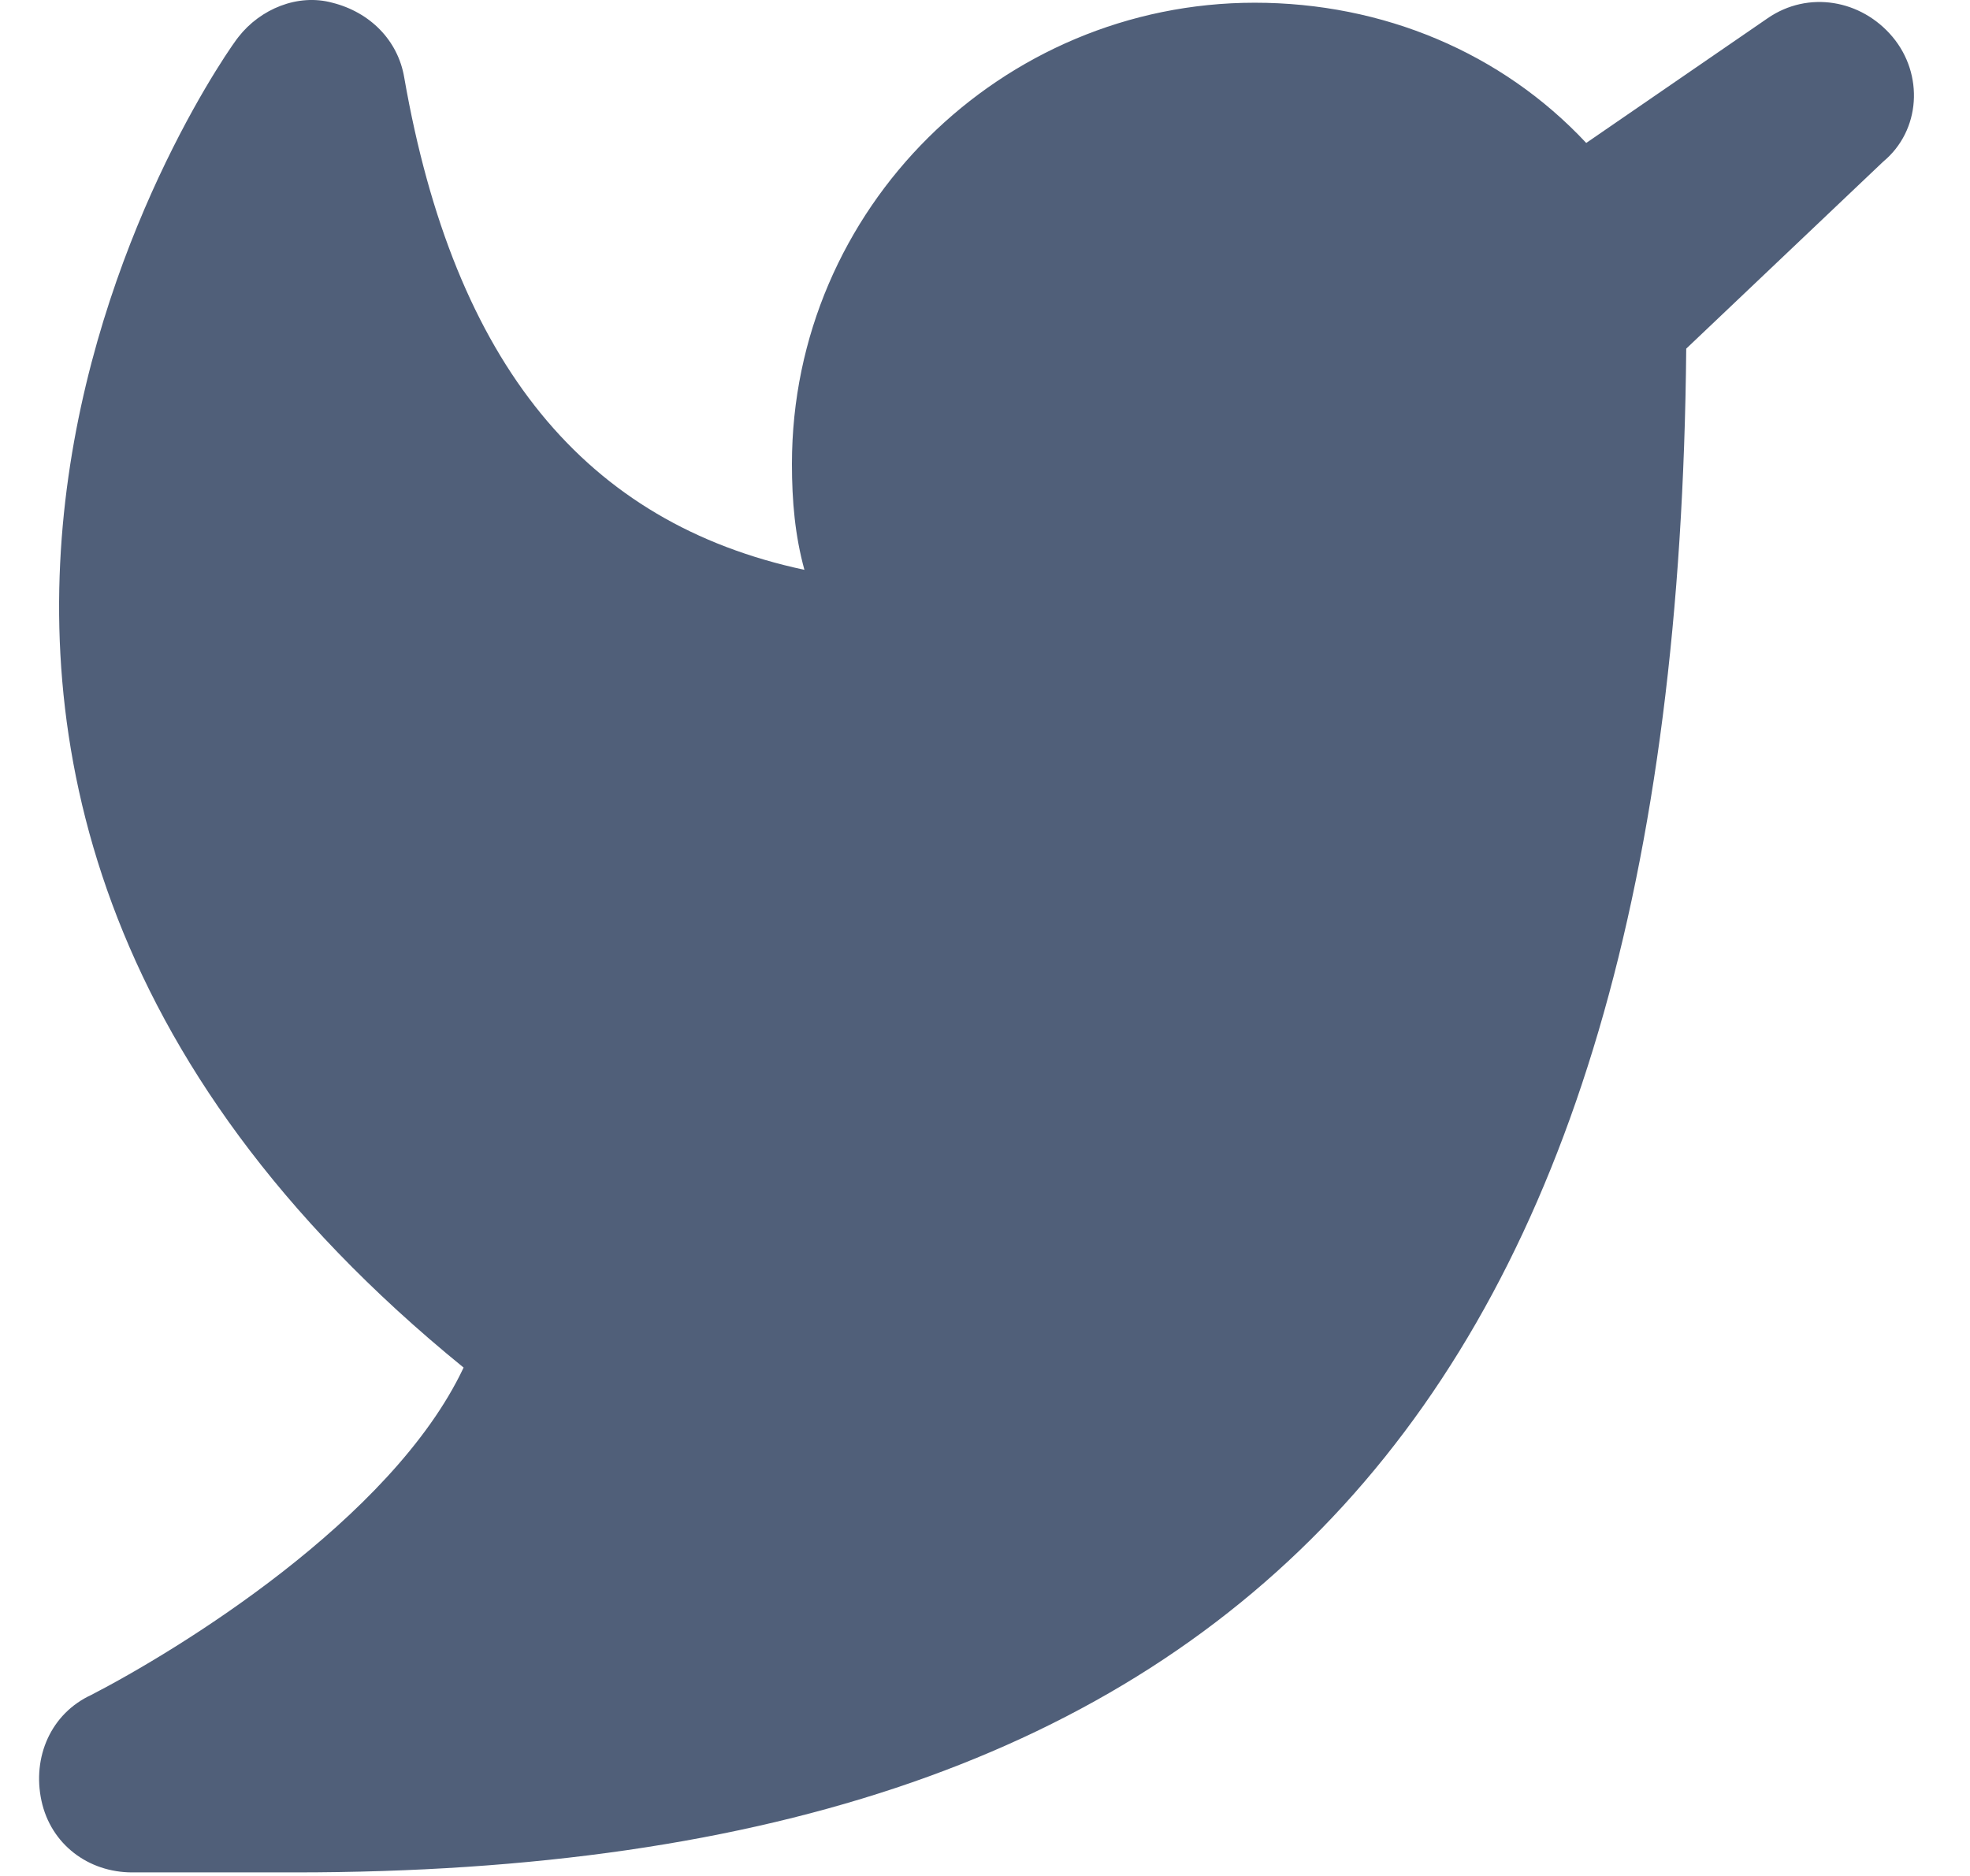
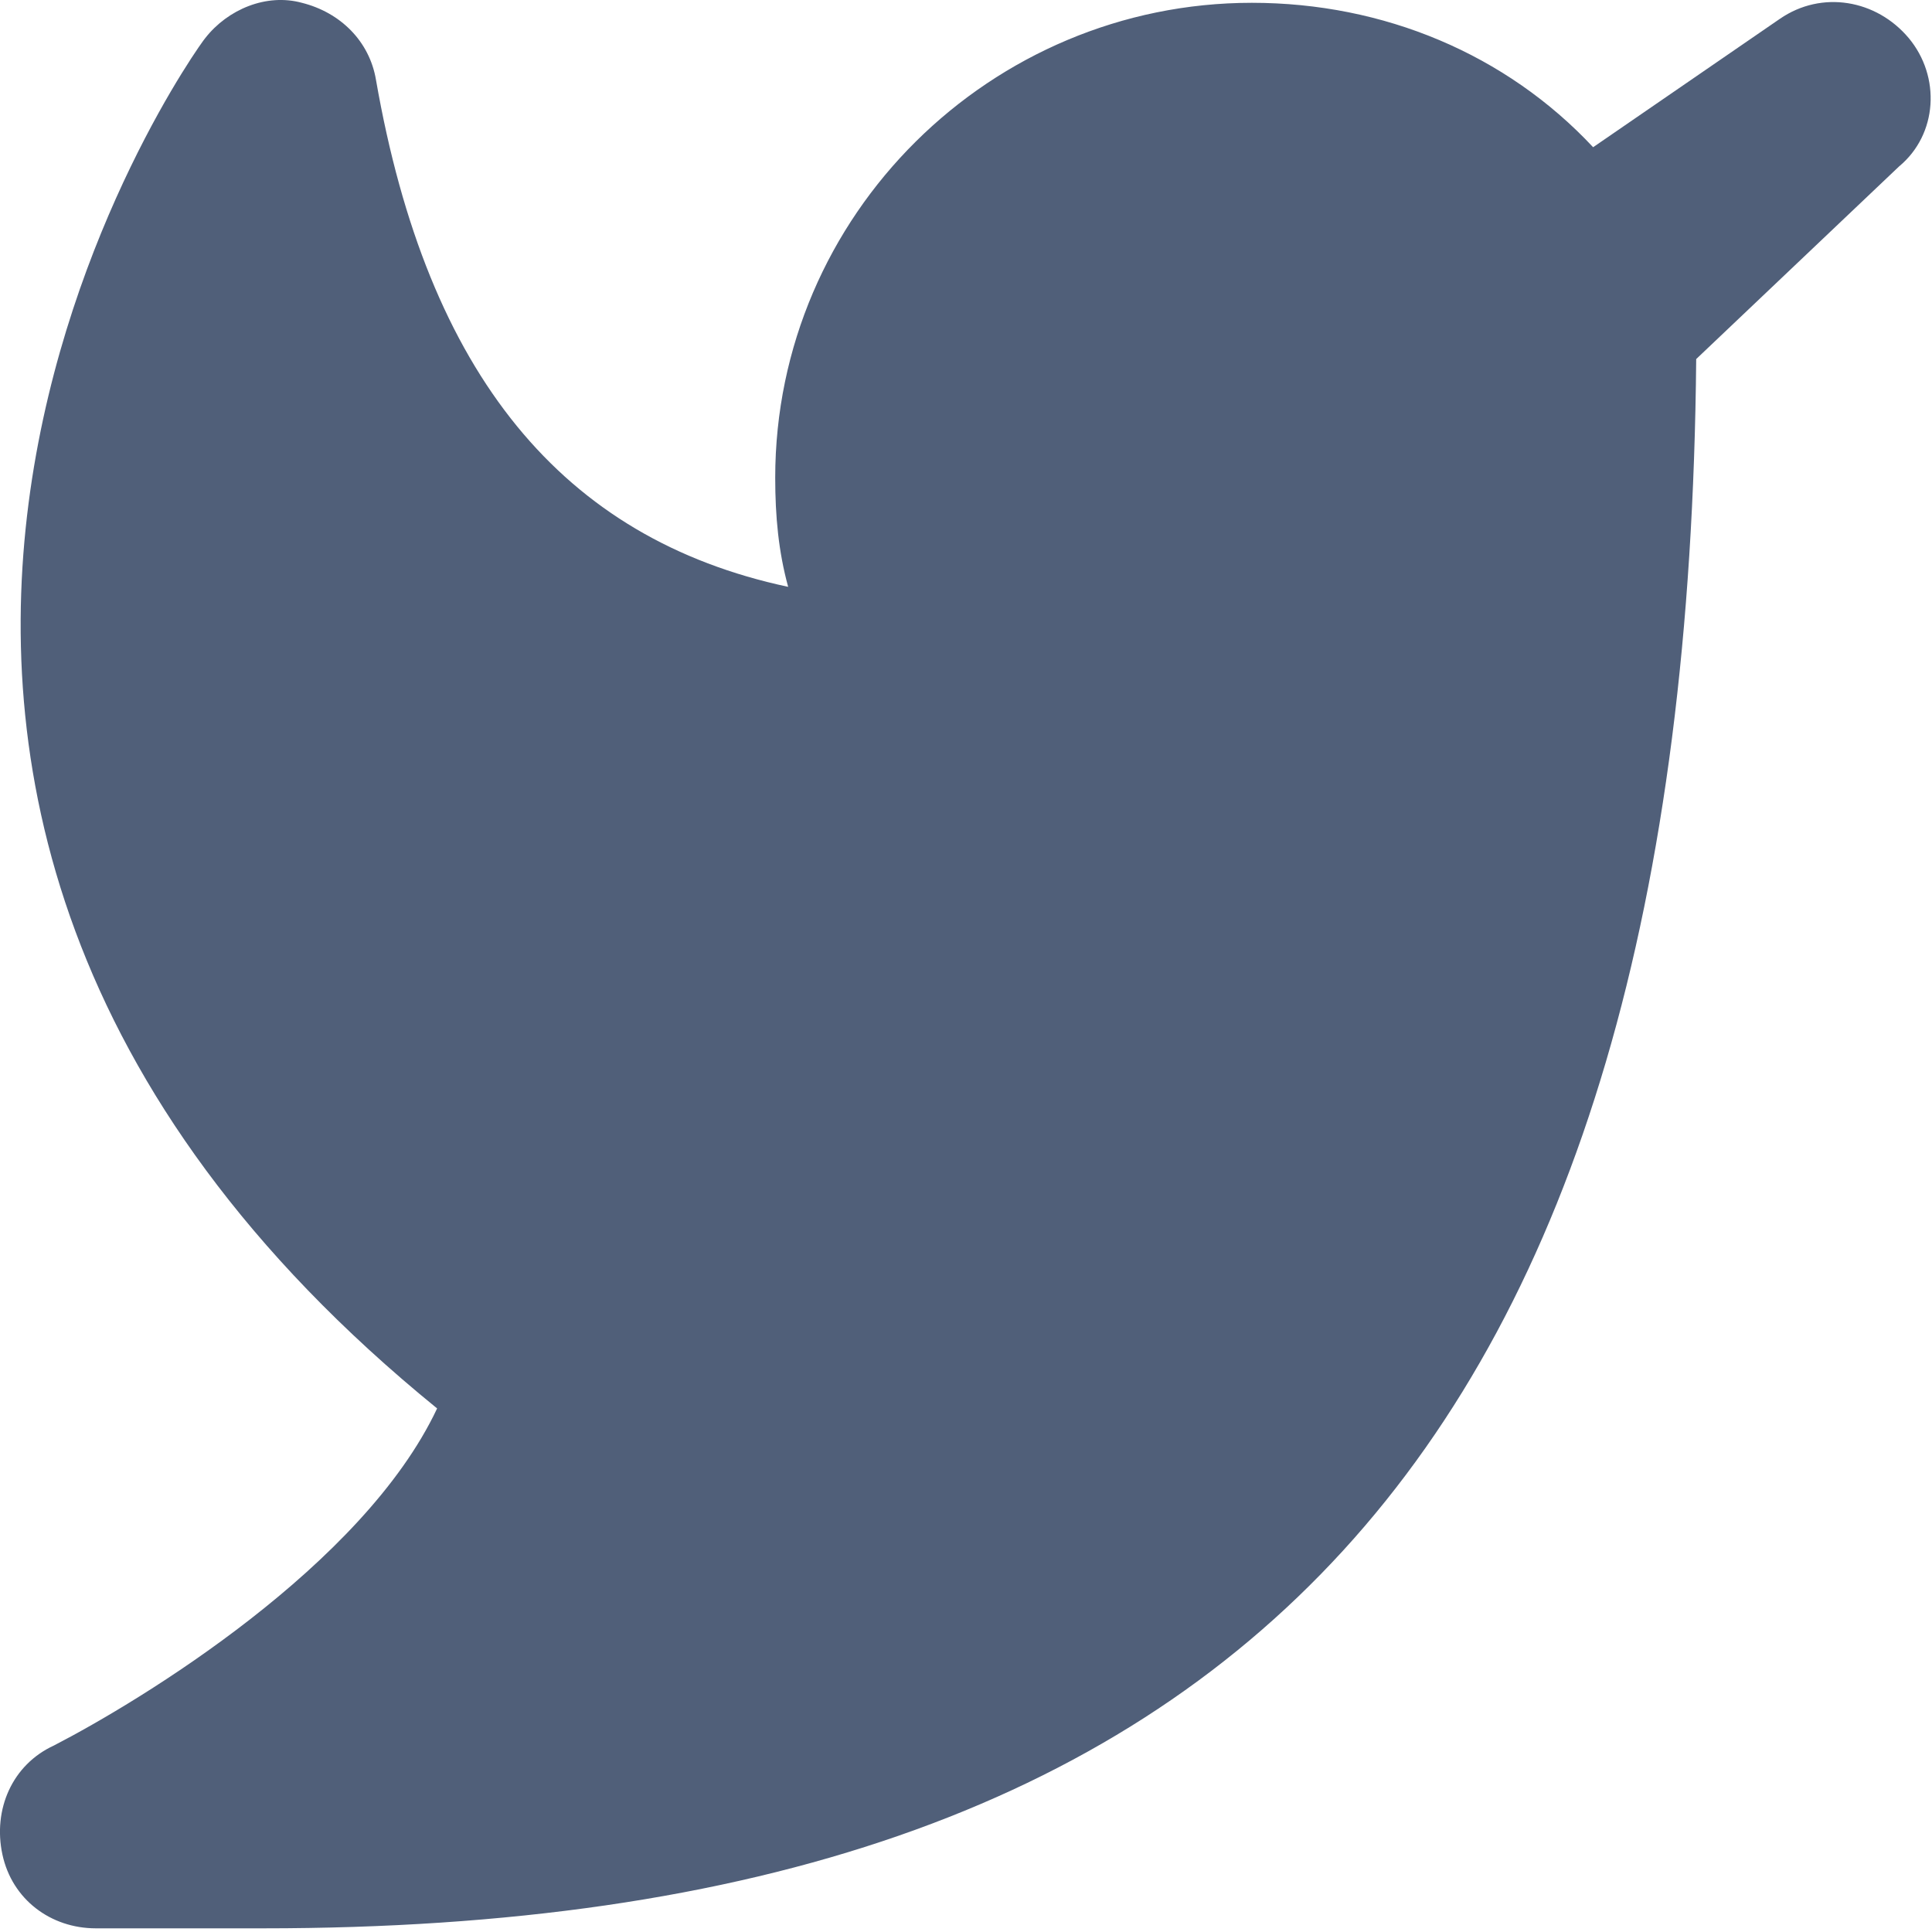
- <svg xmlns="http://www.w3.org/2000/svg" width="21" height="20" viewBox="0 0 21 20" fill="none">
-   <path d="M20.175 0.394C19.842 -0.004 19.275 -0.104 18.842 0.195L16.909 1.524C16.009 0.561 14.742 0.029 13.375 0.029C10.675 0.029 8.442 2.222 8.442 4.946C8.442 5.345 8.475 5.71 8.575 6.075C6.242 5.577 4.842 3.883 4.309 0.826C4.242 0.428 3.942 0.129 3.542 0.029C3.175 -0.071 2.775 0.095 2.542 0.394C2.475 0.461 -3.025 8.102 4.942 14.58C4.175 16.208 1.875 17.604 0.975 18.069C0.542 18.268 0.342 18.733 0.442 19.198C0.542 19.663 0.942 19.962 1.409 19.962H3.142C13.275 19.962 17.875 14.946 17.975 3.717L20.075 1.723C20.475 1.391 20.509 0.793 20.175 0.394Z" fill="#505F79" />
+ <svg xmlns="http://www.w3.org/2000/svg" width="20" height="20" viewBox="0 0 20 20" fill="none">
+   <path d="M19.759 0.394C19.425 -0.004 18.859 -0.104 18.425 0.195L16.492 1.524C15.592 0.561 14.325 0.029 12.959 0.029C10.259 0.029 8.025 2.222 8.025 4.946C8.025 5.345 8.059 5.71 8.159 6.075C5.825 5.577 4.425 3.883 3.892 0.826C3.825 0.428 3.525 0.129 3.125 0.029C2.759 -0.071 2.359 0.095 2.125 0.394C2.059 0.461 -3.441 8.102 4.525 14.58C3.759 16.208 1.459 17.604 0.559 18.069C0.125 18.268 -0.075 18.733 0.025 19.198C0.125 19.663 0.525 19.962 0.992 19.962H2.725C12.859 19.962 17.459 14.946 17.559 3.717L19.659 1.723C20.059 1.391 20.092 0.793 19.759 0.394Z" fill="#505F79" />
</svg>
